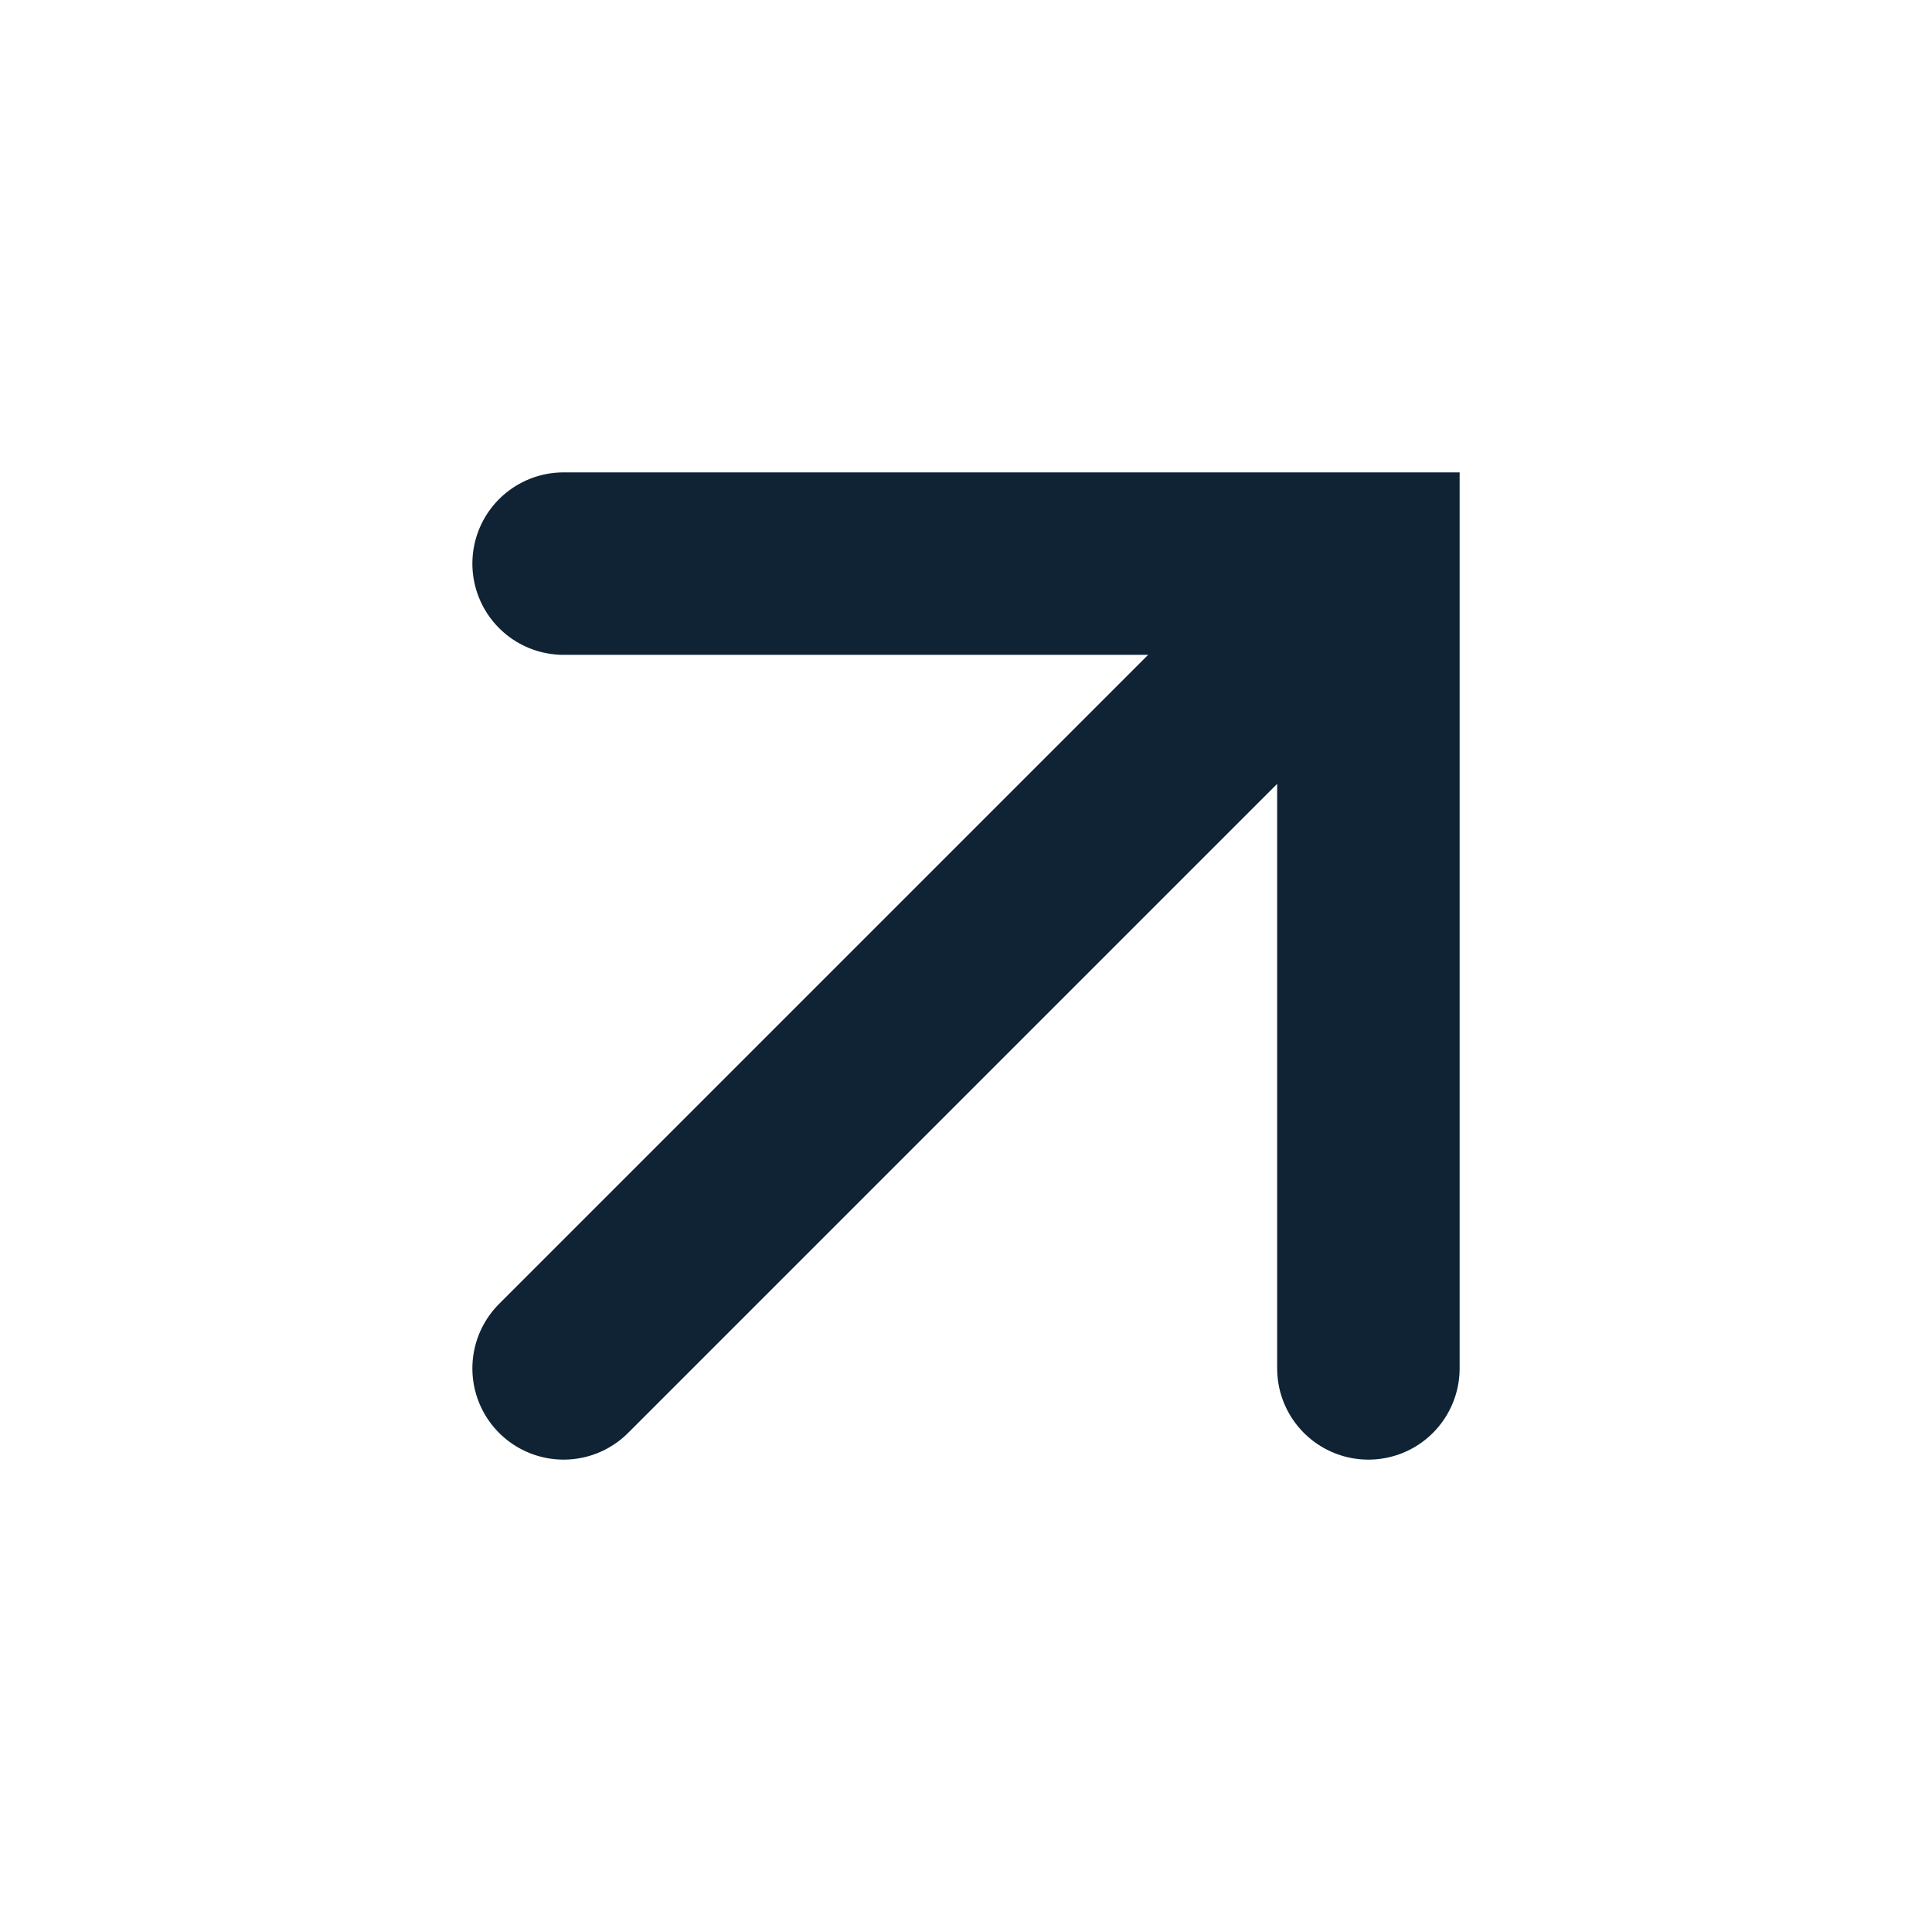
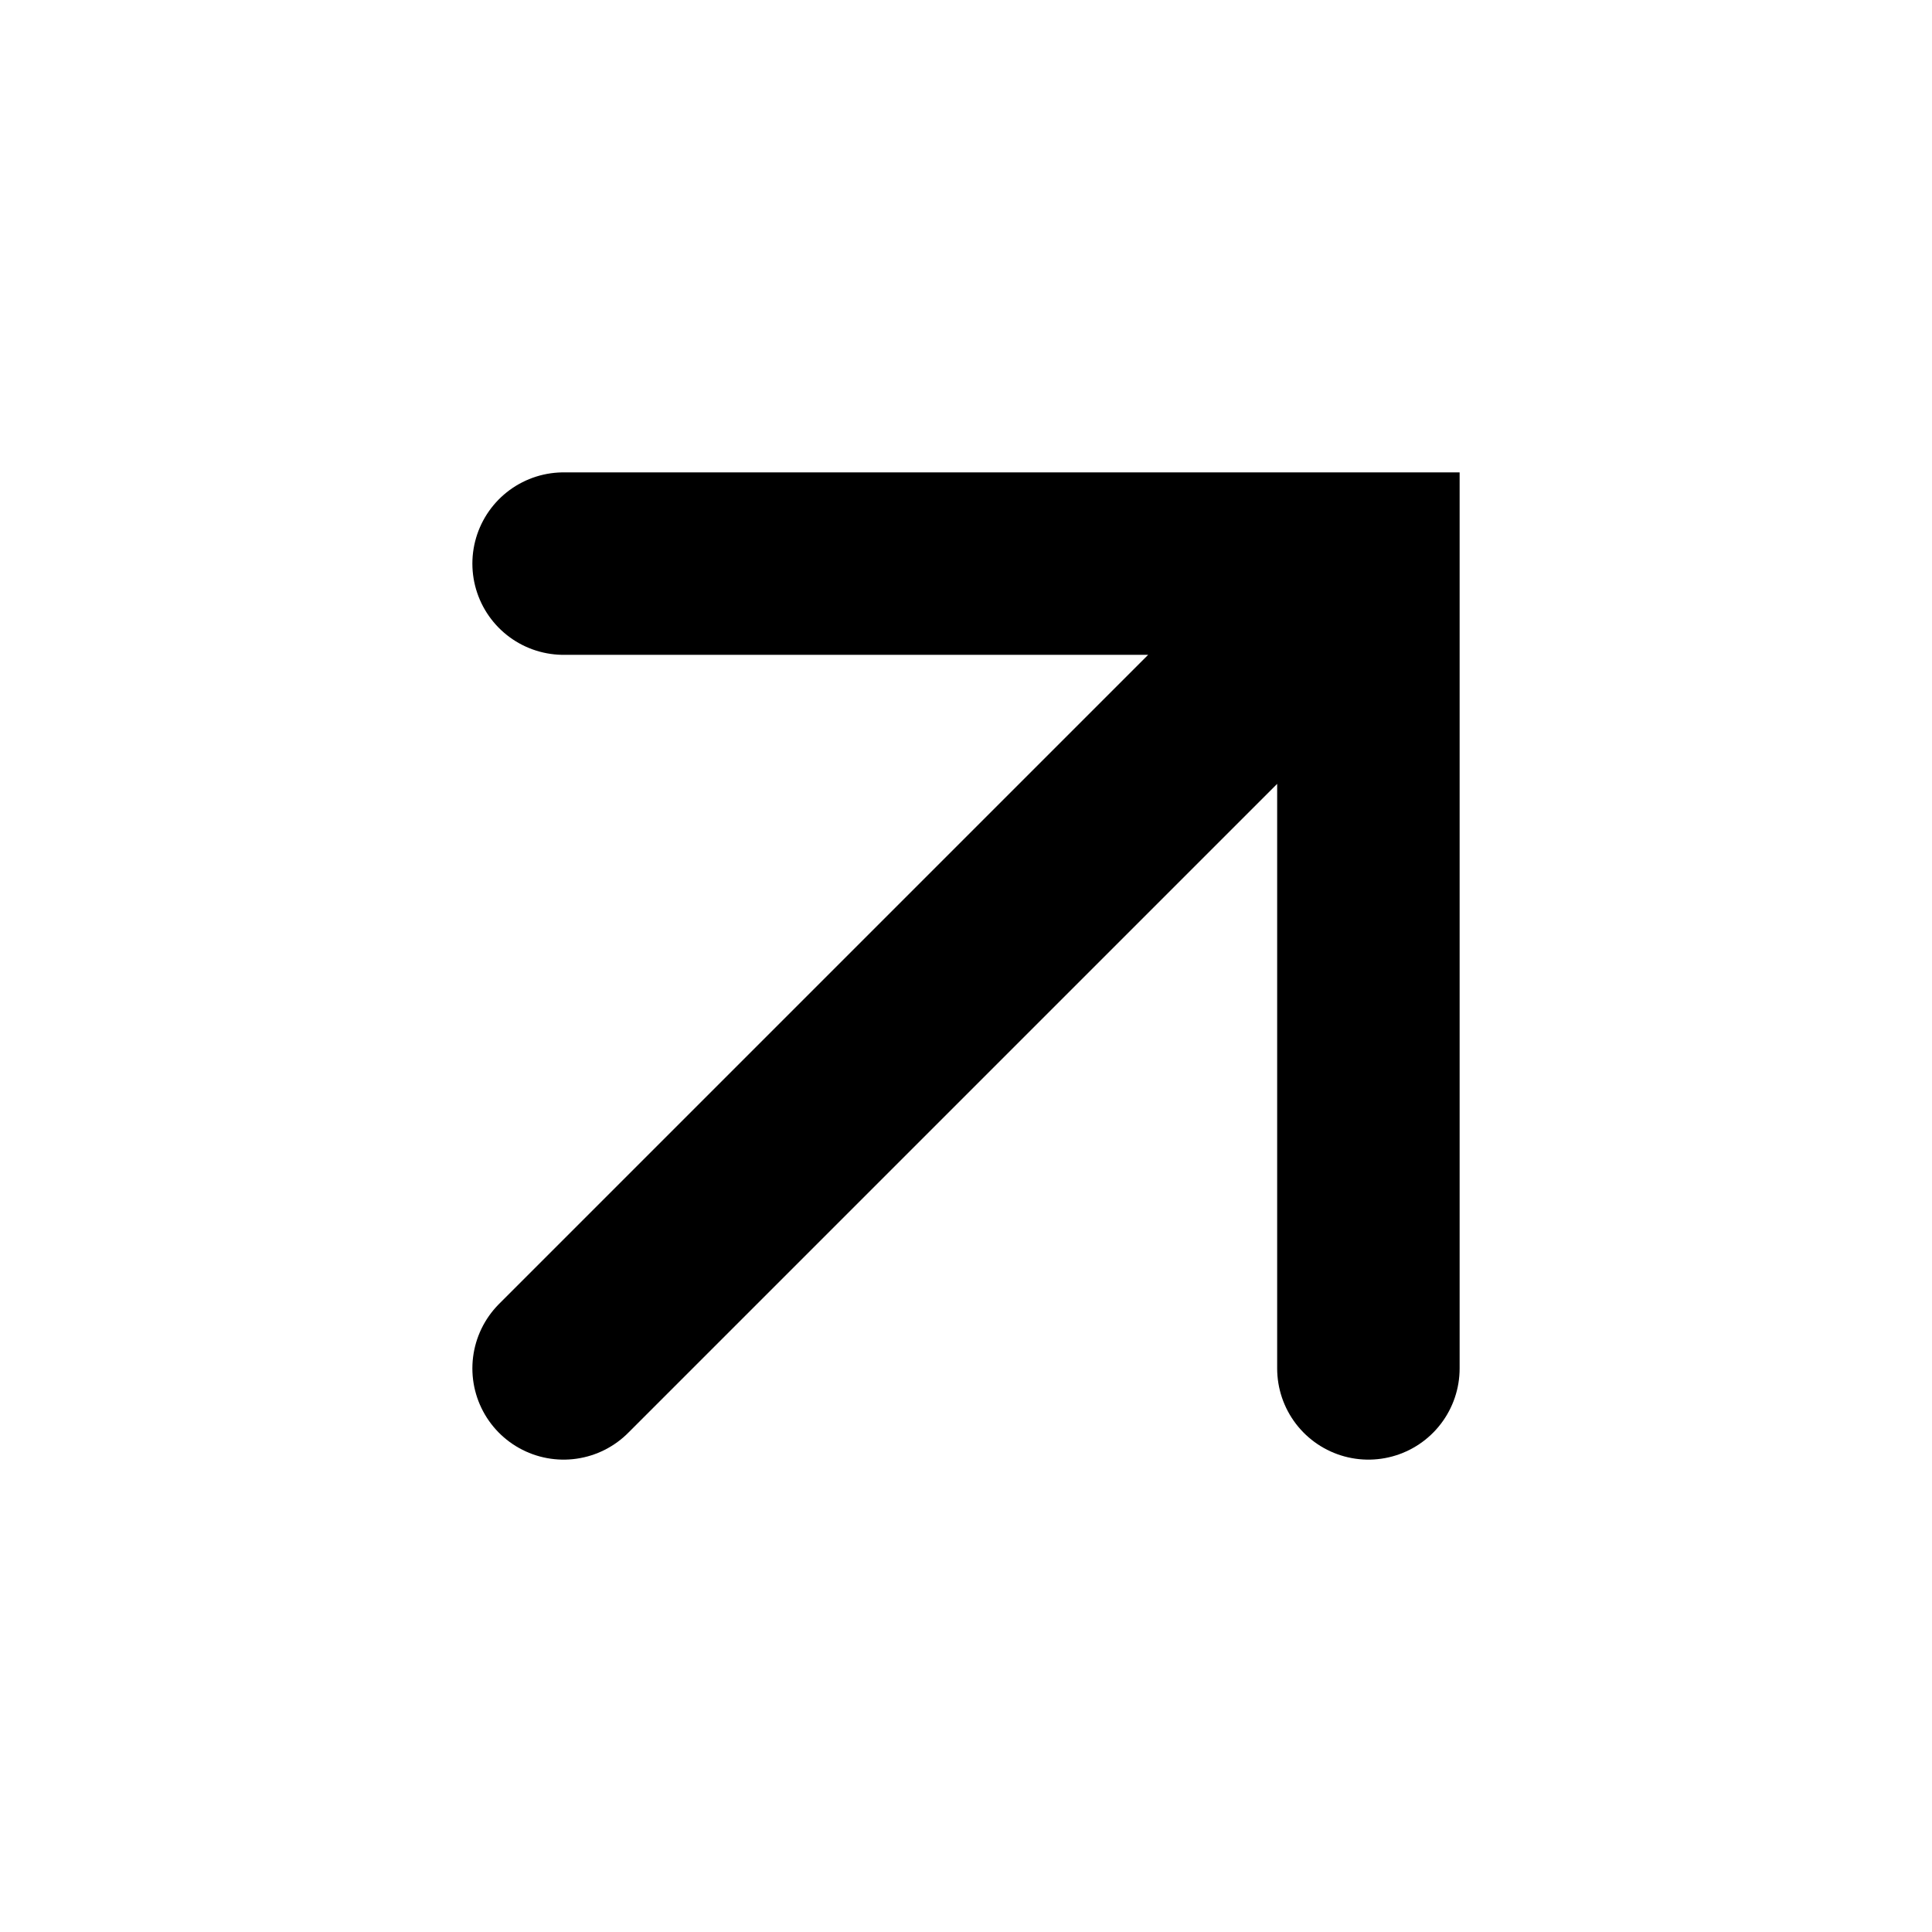
<svg xmlns="http://www.w3.org/2000/svg" preserveAspectRatio="none" overflow="visible" width="18" height="18" viewBox="0 0 18 18" fill="none">
  <g id="External link icon">
-     <path id="Icon path" d="M12.749 12.749V5.251H5.251M12.749 5.251L5.251 12.749" stroke-width="1.7" stroke-linecap="round" stroke="#102334" />
+     <path id="Icon path" d="M12.749 12.749V5.251H5.251M12.749 5.251L5.251 12.749" stroke-width="1.7" stroke-linecap="round" stroke="currentColor" />
  </g>
</svg>
